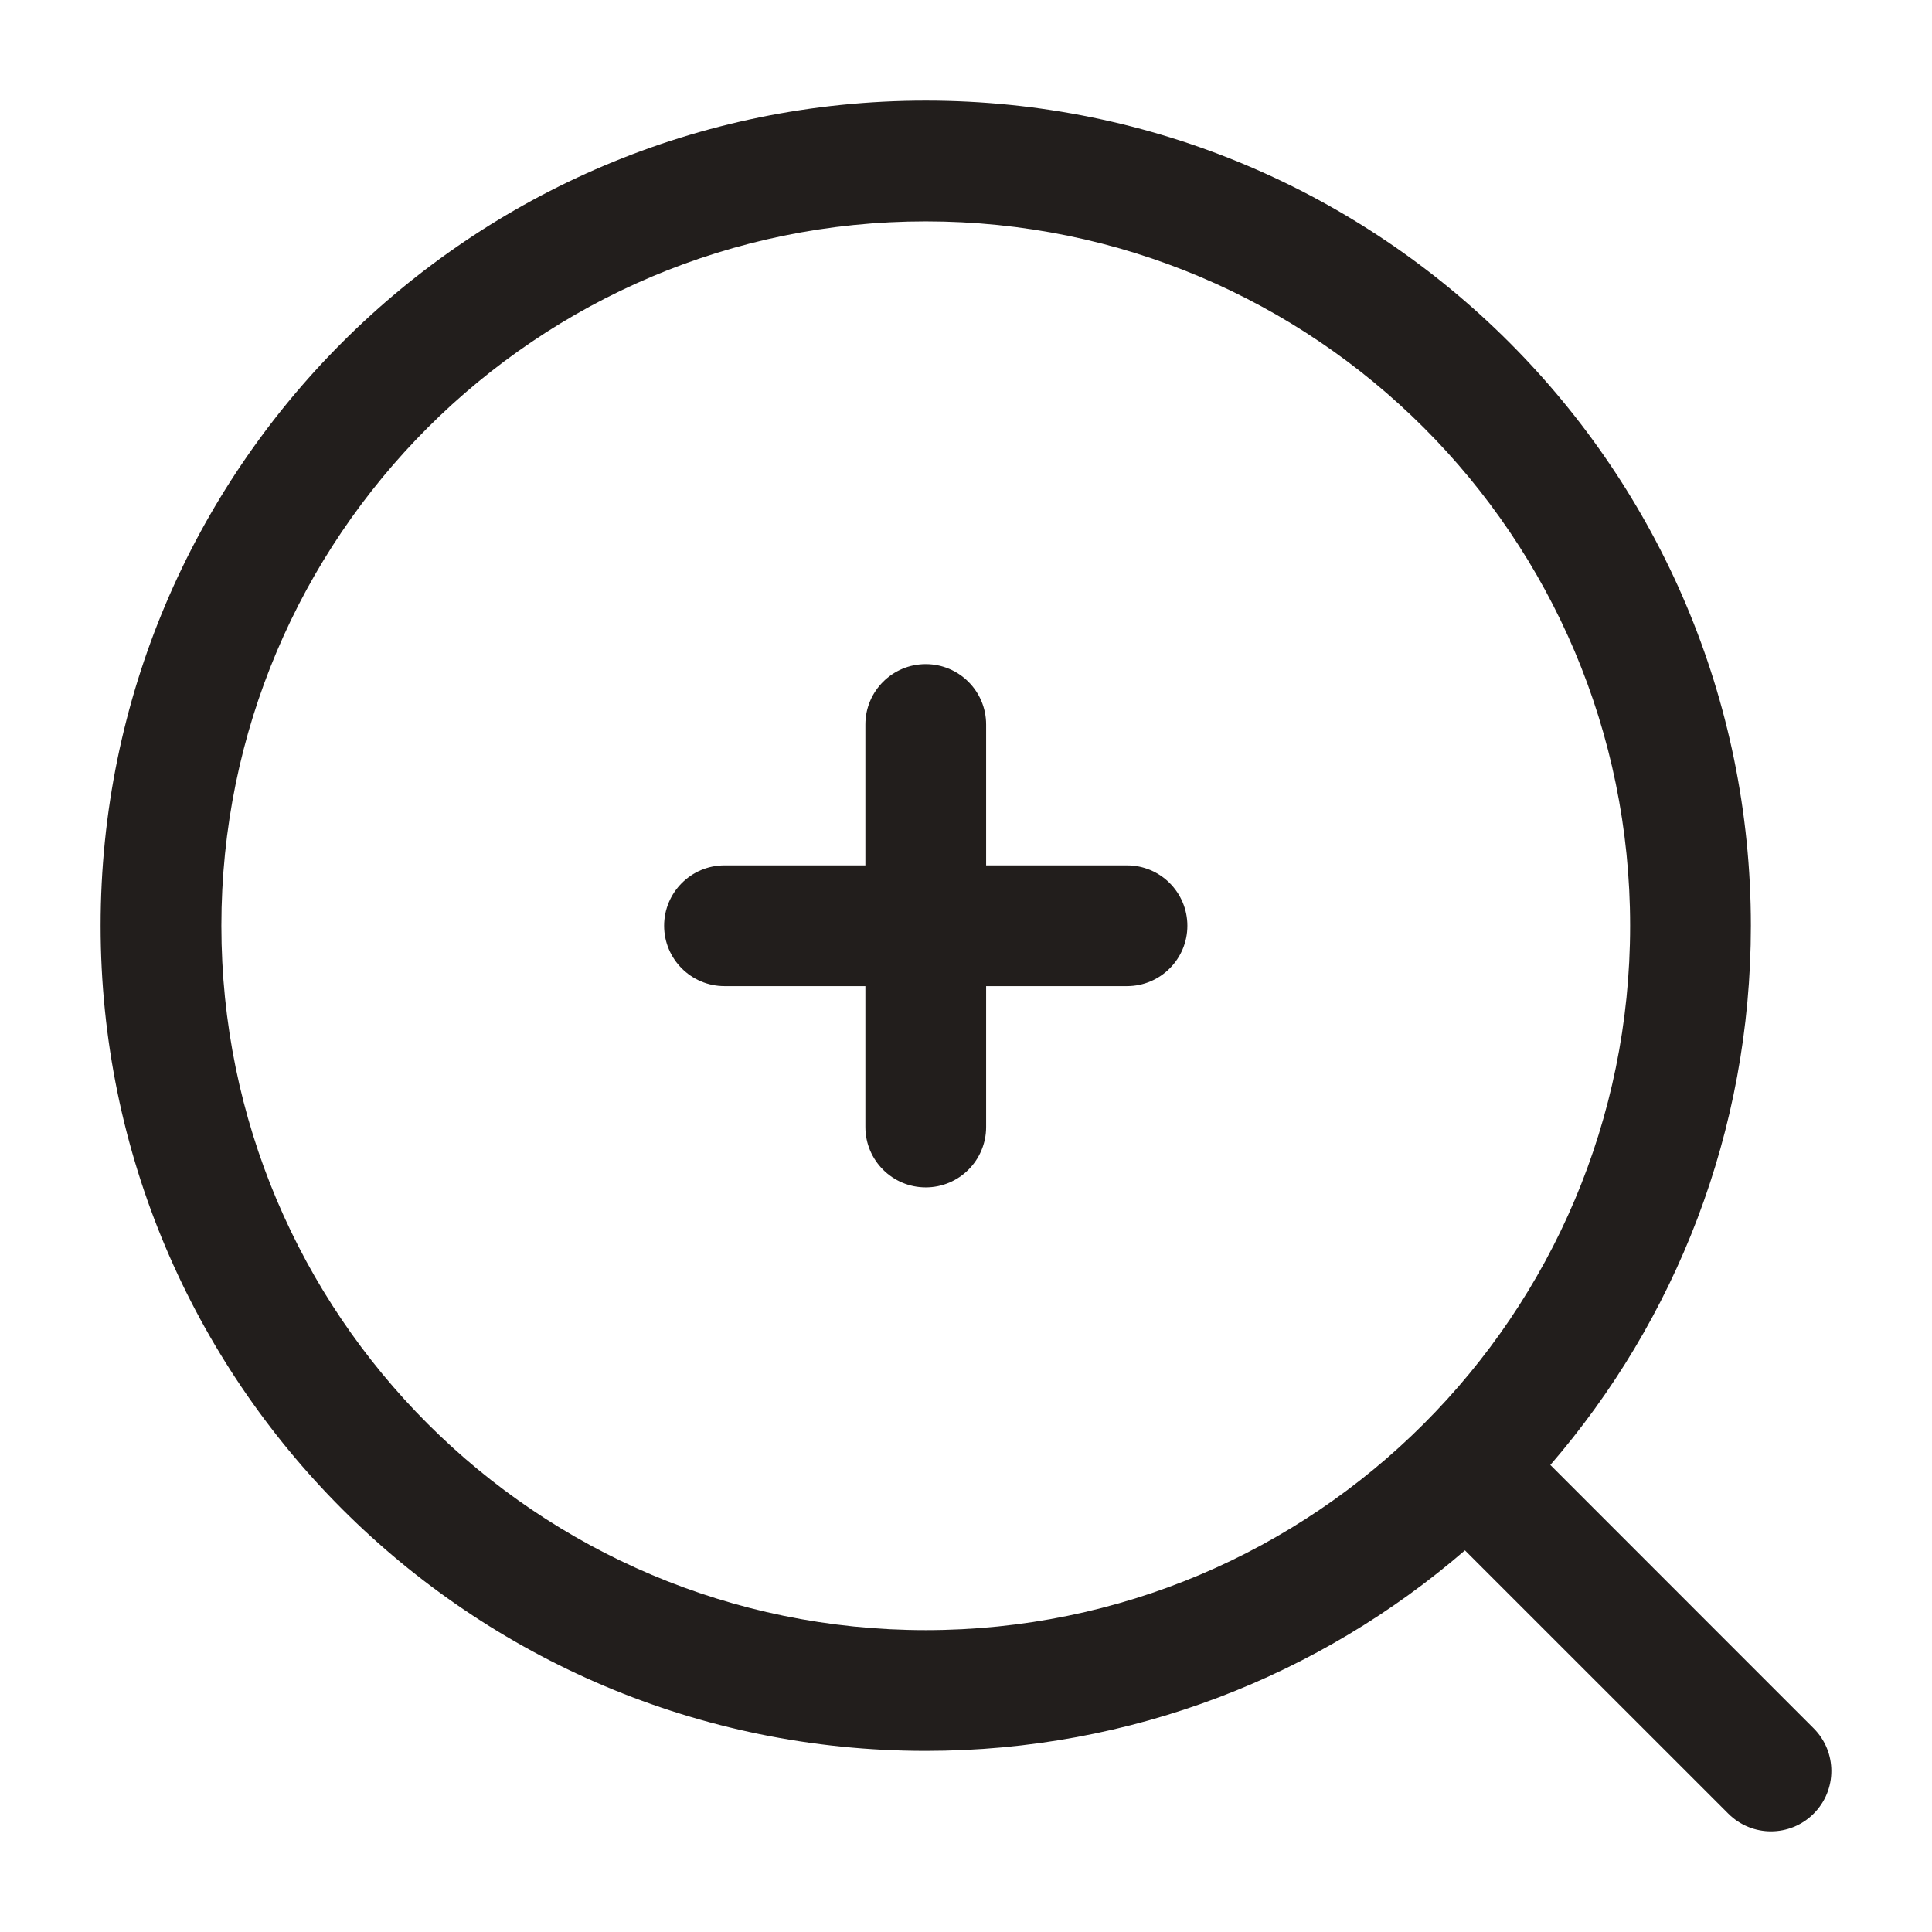
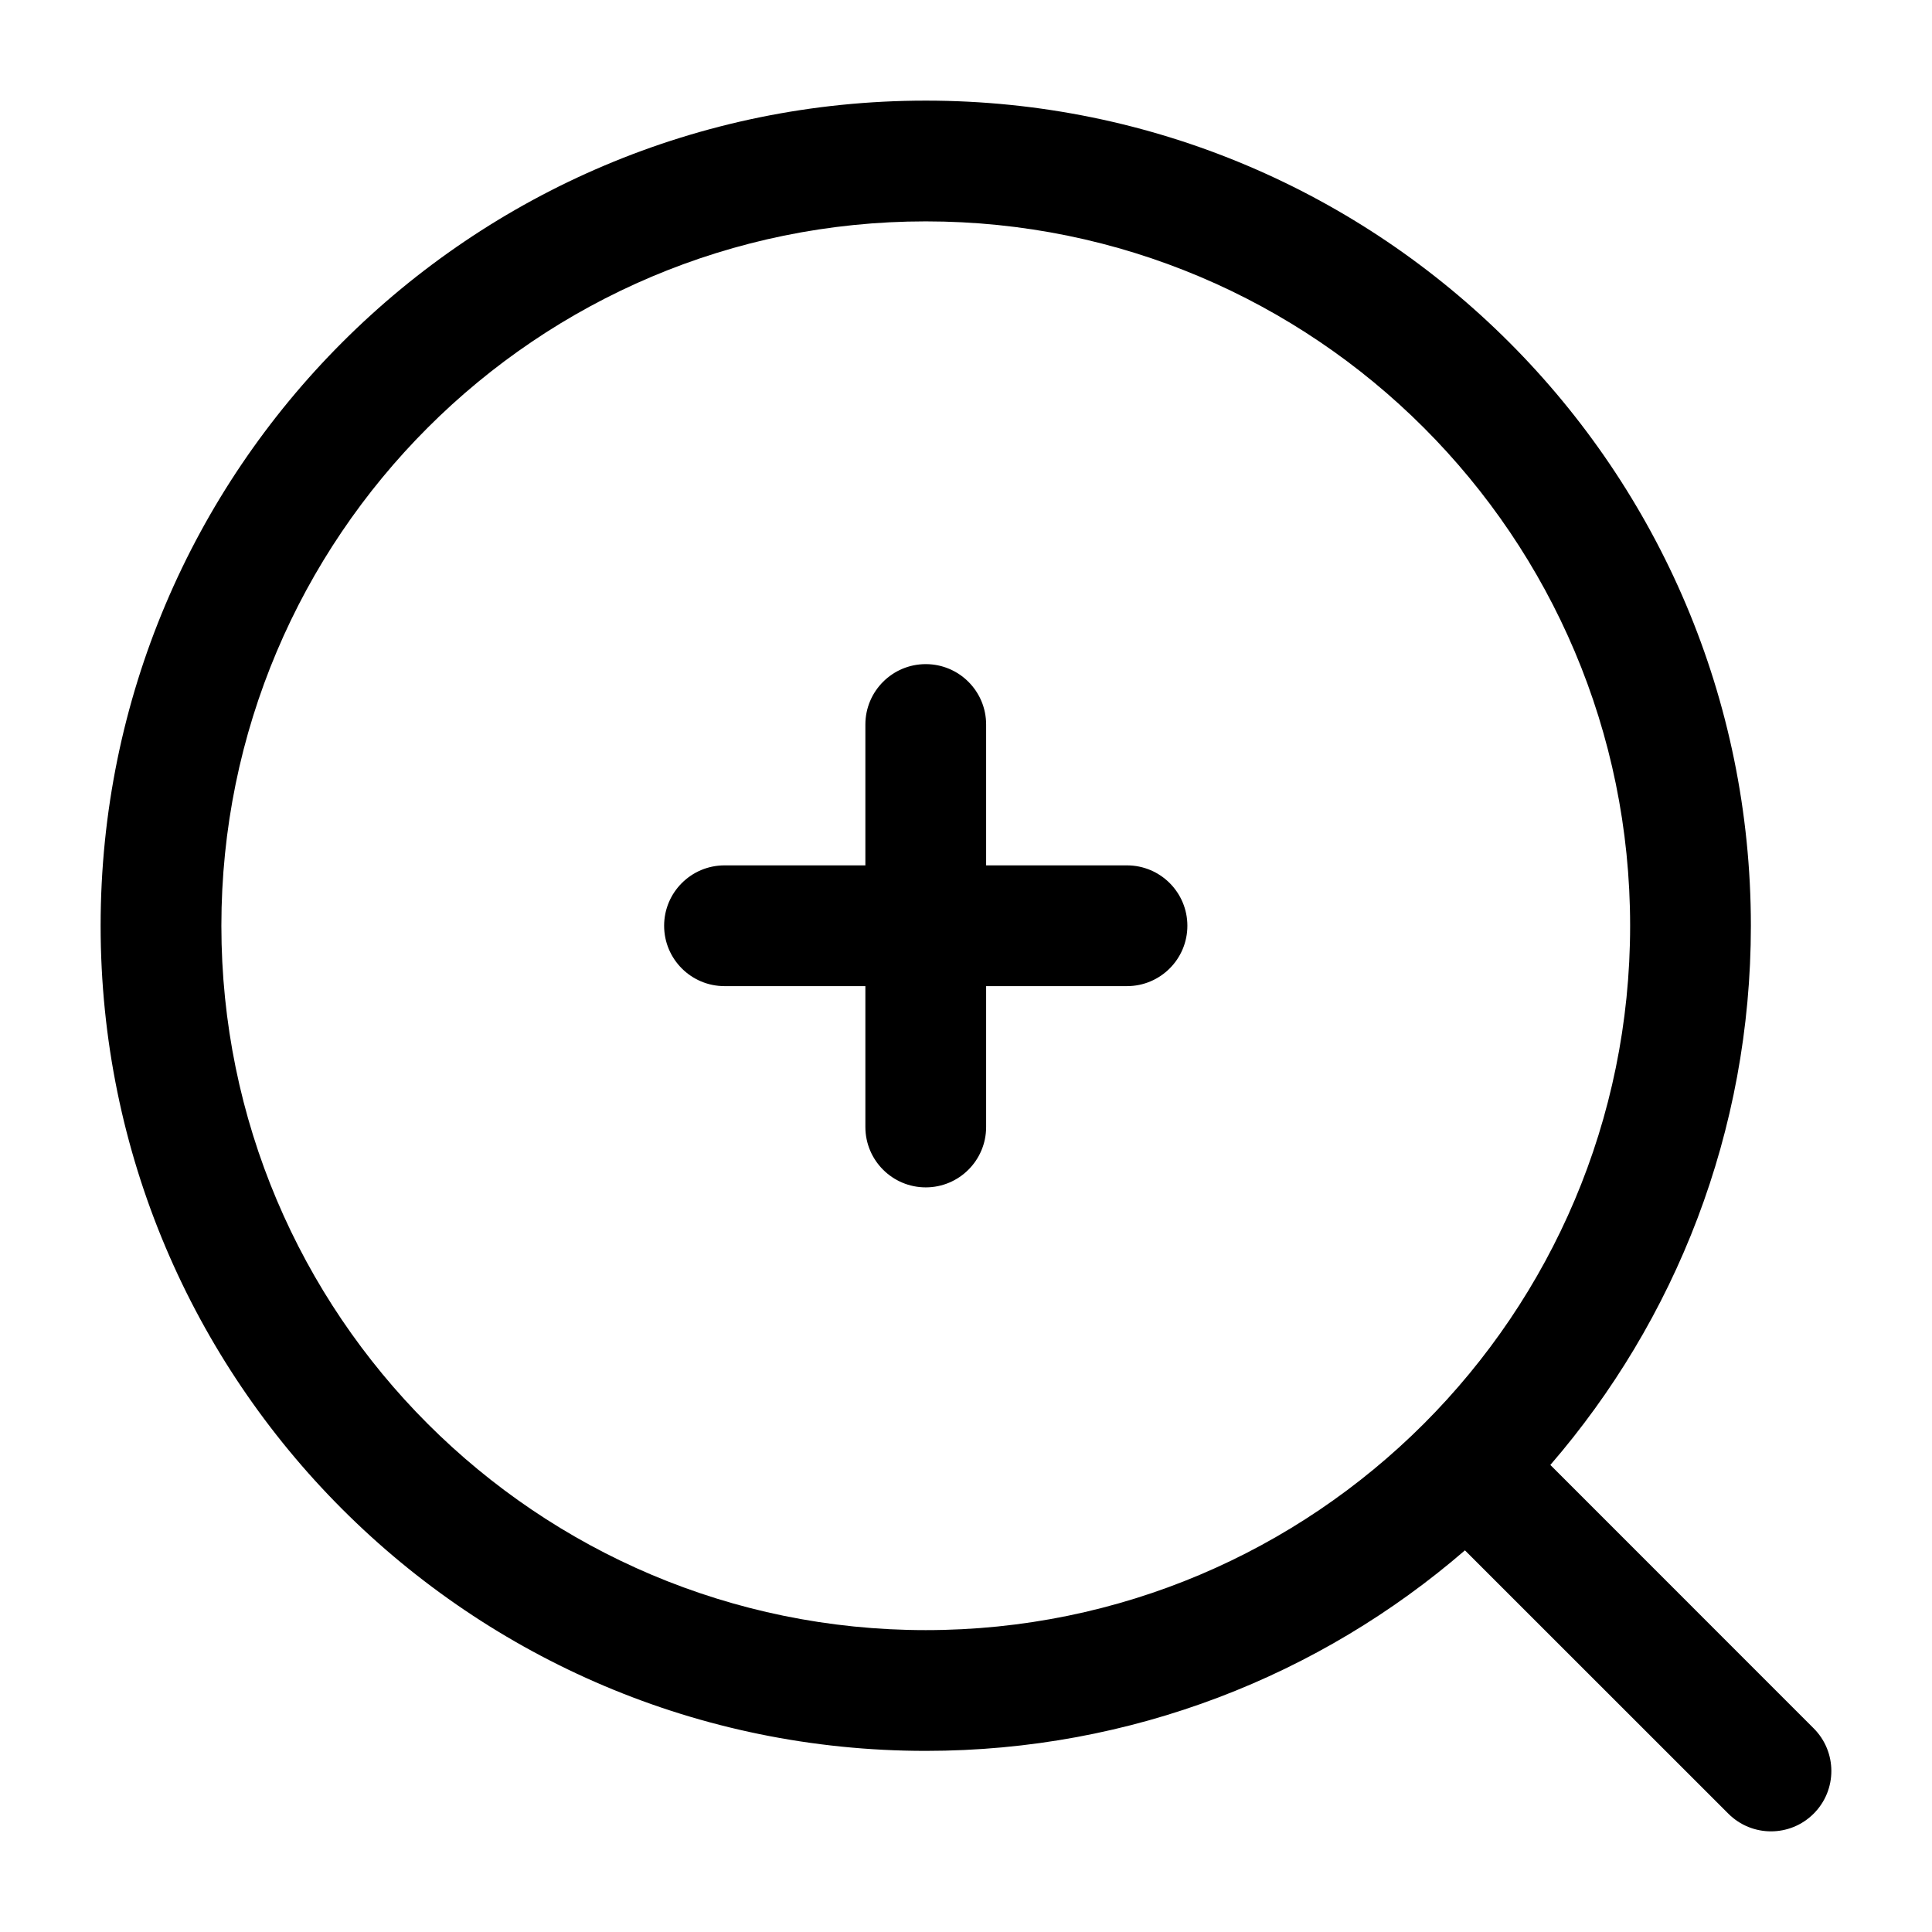
<svg xmlns="http://www.w3.org/2000/svg" width="24" height="24" viewBox="0 0 24 24" fill="none">
-   <path fill-rule="evenodd" clip-rule="evenodd" d="M11.5 2.75C6.668 2.75 2.75 6.668 2.75 11.5C2.75 16.332 6.668 20.25 11.5 20.25C16.332 20.25 20.25 16.332 20.25 11.5C20.25 6.668 16.332 2.75 11.5 2.75ZM1.25 11.5C1.25 5.839 5.839 1.25 11.5 1.25C17.161 1.25 21.75 5.839 21.75 11.5C21.75 14.06 20.811 16.402 19.259 18.198L22.53 21.47C22.823 21.763 22.823 22.237 22.53 22.53C22.237 22.823 21.763 22.823 21.47 22.53L18.198 19.259C16.402 20.811 14.06 21.75 11.5 21.75C5.839 21.75 1.25 17.161 1.25 11.5ZM11.5 8.25C11.914 8.25 12.25 8.586 12.25 9V10.75H14C14.414 10.75 14.75 11.086 14.75 11.5C14.75 11.914 14.414 12.25 14 12.25H12.25V14C12.25 14.414 11.914 14.75 11.5 14.75C11.086 14.75 10.75 14.414 10.75 14V12.25H9C8.586 12.25 8.25 11.914 8.25 11.5C8.25 11.086 8.586 10.75 9 10.75H10.75V9C10.75 8.586 11.086 8.25 11.5 8.25Z" fill="#221E1C" />
+   <path fill-rule="evenodd" clip-rule="evenodd" d="M11.5 2.75C6.668 2.75 2.75 6.668 2.75 11.5C2.75 16.332 6.668 20.25 11.5 20.25C16.332 20.25 20.25 16.332 20.25 11.5C20.25 6.668 16.332 2.75 11.5 2.75ZM1.25 11.5C1.25 5.839 5.839 1.25 11.5 1.25C17.161 1.25 21.75 5.839 21.75 11.5C21.75 14.06 20.811 16.402 19.259 18.198L22.53 21.47C22.823 21.763 22.823 22.237 22.53 22.53C22.237 22.823 21.763 22.823 21.47 22.53L18.198 19.259C16.402 20.811 14.06 21.75 11.5 21.75C5.839 21.75 1.25 17.161 1.25 11.5ZM11.5 8.25C11.914 8.25 12.25 8.586 12.25 9V10.75H14C14.414 10.75 14.75 11.086 14.75 11.5C14.75 11.914 14.414 12.25 14 12.25H12.25V14C12.25 14.414 11.914 14.75 11.5 14.75C11.086 14.75 10.75 14.414 10.75 14V12.25H9C8.586 12.25 8.25 11.914 8.25 11.5C8.25 11.086 8.586 10.75 9 10.75H10.75V9C10.75 8.586 11.086 8.25 11.5 8.25Z" fill="currentColor" />
</svg>
